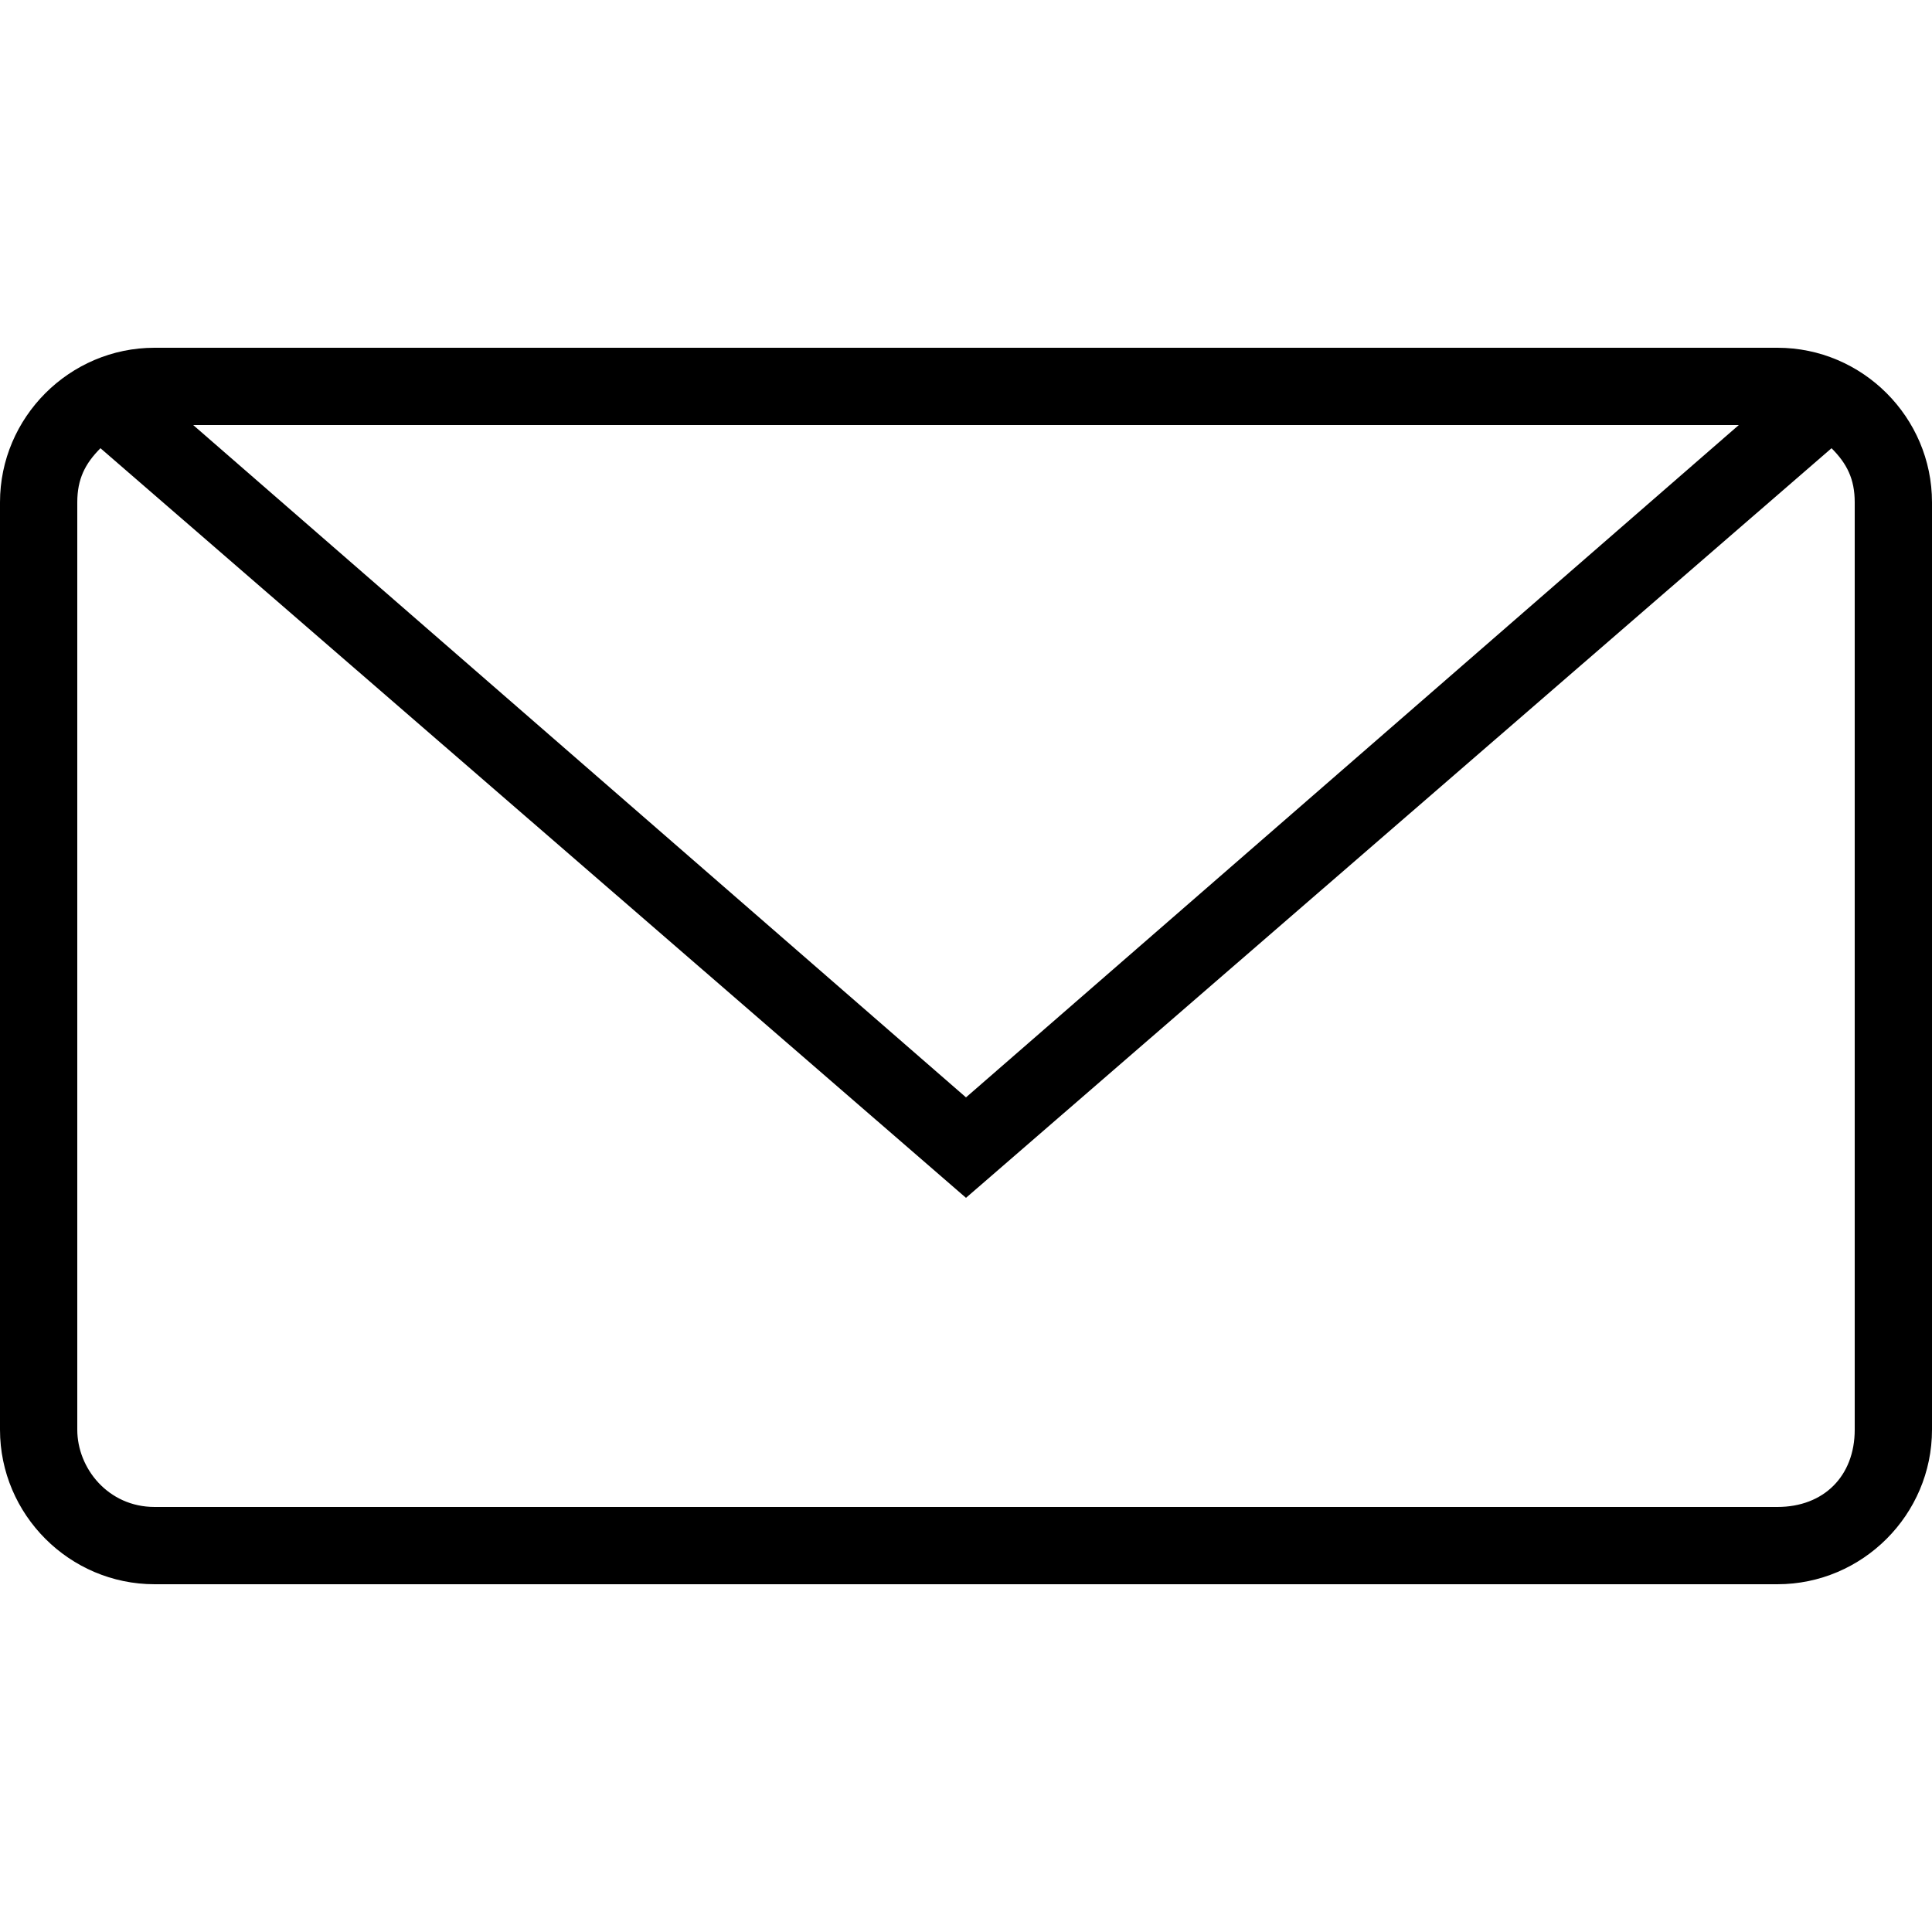
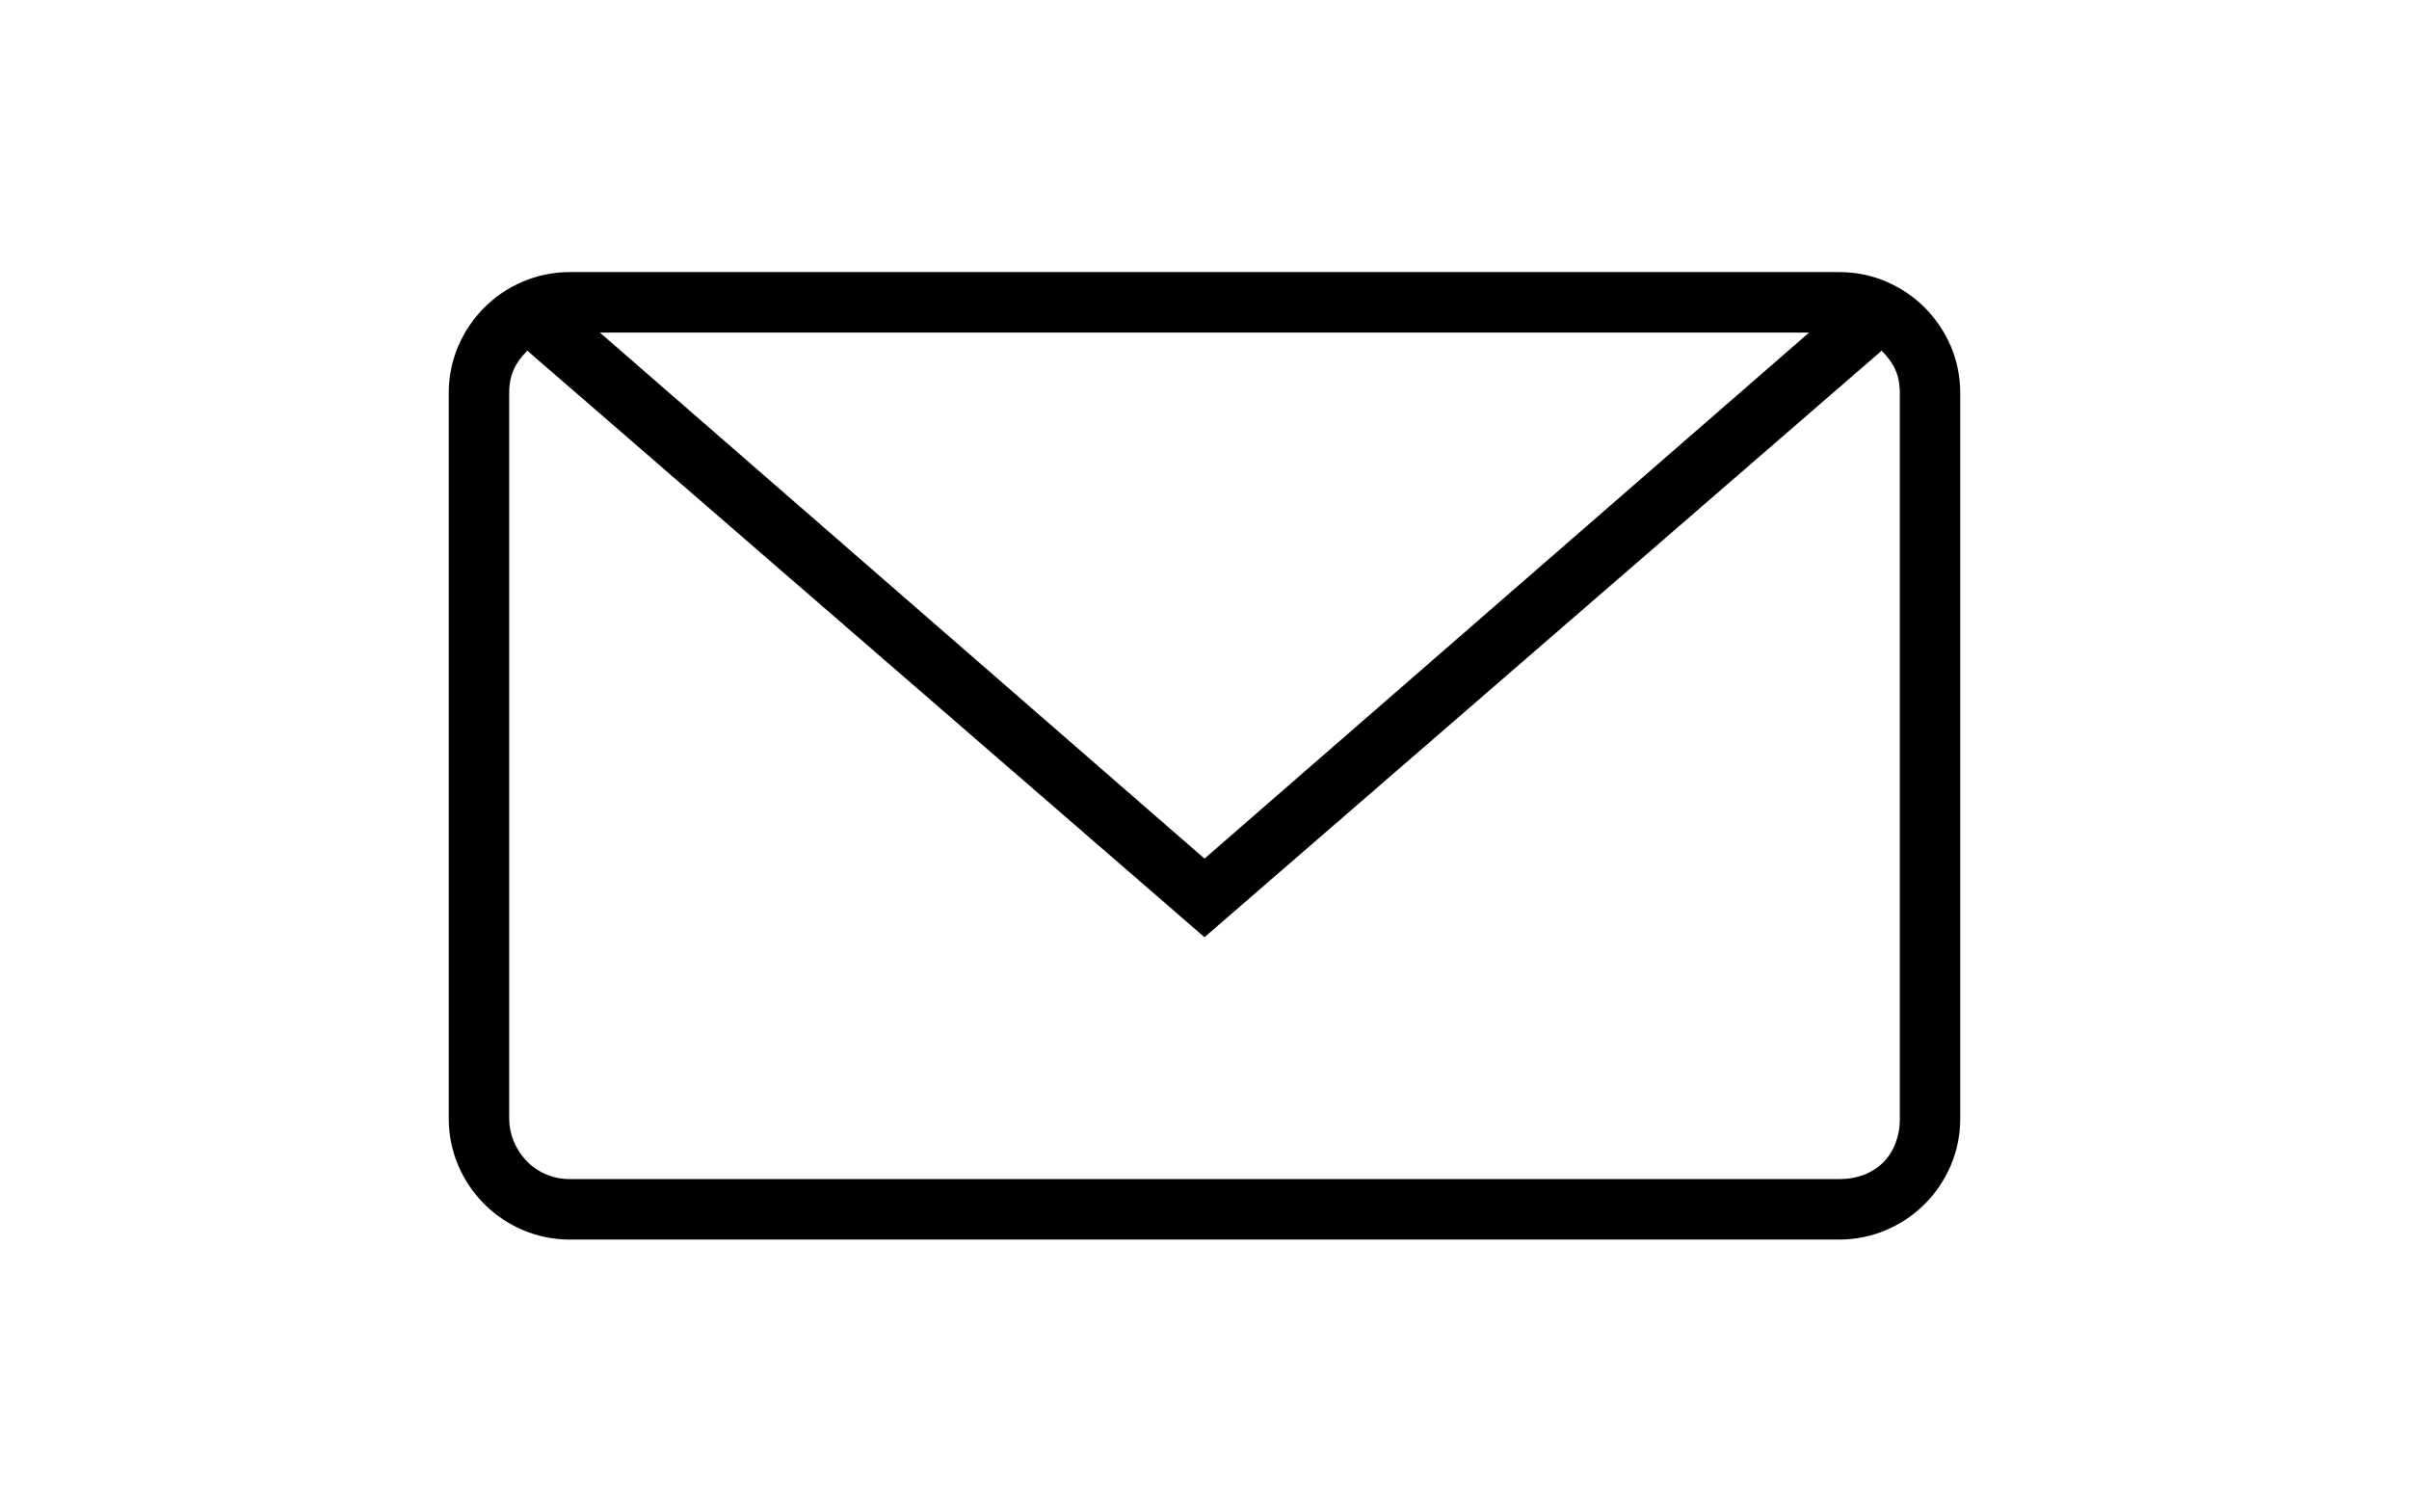
- <svg xmlns="http://www.w3.org/2000/svg" version="1.1" id="Capa_1" x="0px" y="0px" width="478.125px" height="478.125px" viewBox="0 0 478.125 478.125">
+ <svg xmlns="http://www.w3.org/2000/svg" version="1.1" id="Capa_1" x="0px" y="0px" width="478.125px" height="300px" viewBox="0 0 478.125 478.125">
  <g>
    <path d="M439.875,86.062H38.25C17.212,86.062,0,103.275,0,124.312v229.5c0,21.037,17.212,38.25,38.25,38.25h401.625   c21.037,0,38.25-17.213,38.25-38.25v-229.5C478.125,103.275,460.912,86.062,439.875,86.062z M430.312,105.188l-191.25,166.388   L47.812,105.188H430.312z M459,353.812c0,11.475-7.65,19.125-19.125,19.125H38.25c-11.475,0-19.125-9.562-19.125-19.125v-229.5   c0-5.737,1.913-9.562,5.737-13.388l214.2,185.513l214.2-185.513c3.825,3.825,5.737,7.65,5.737,13.388V353.812z" />
  </g>
</svg>
